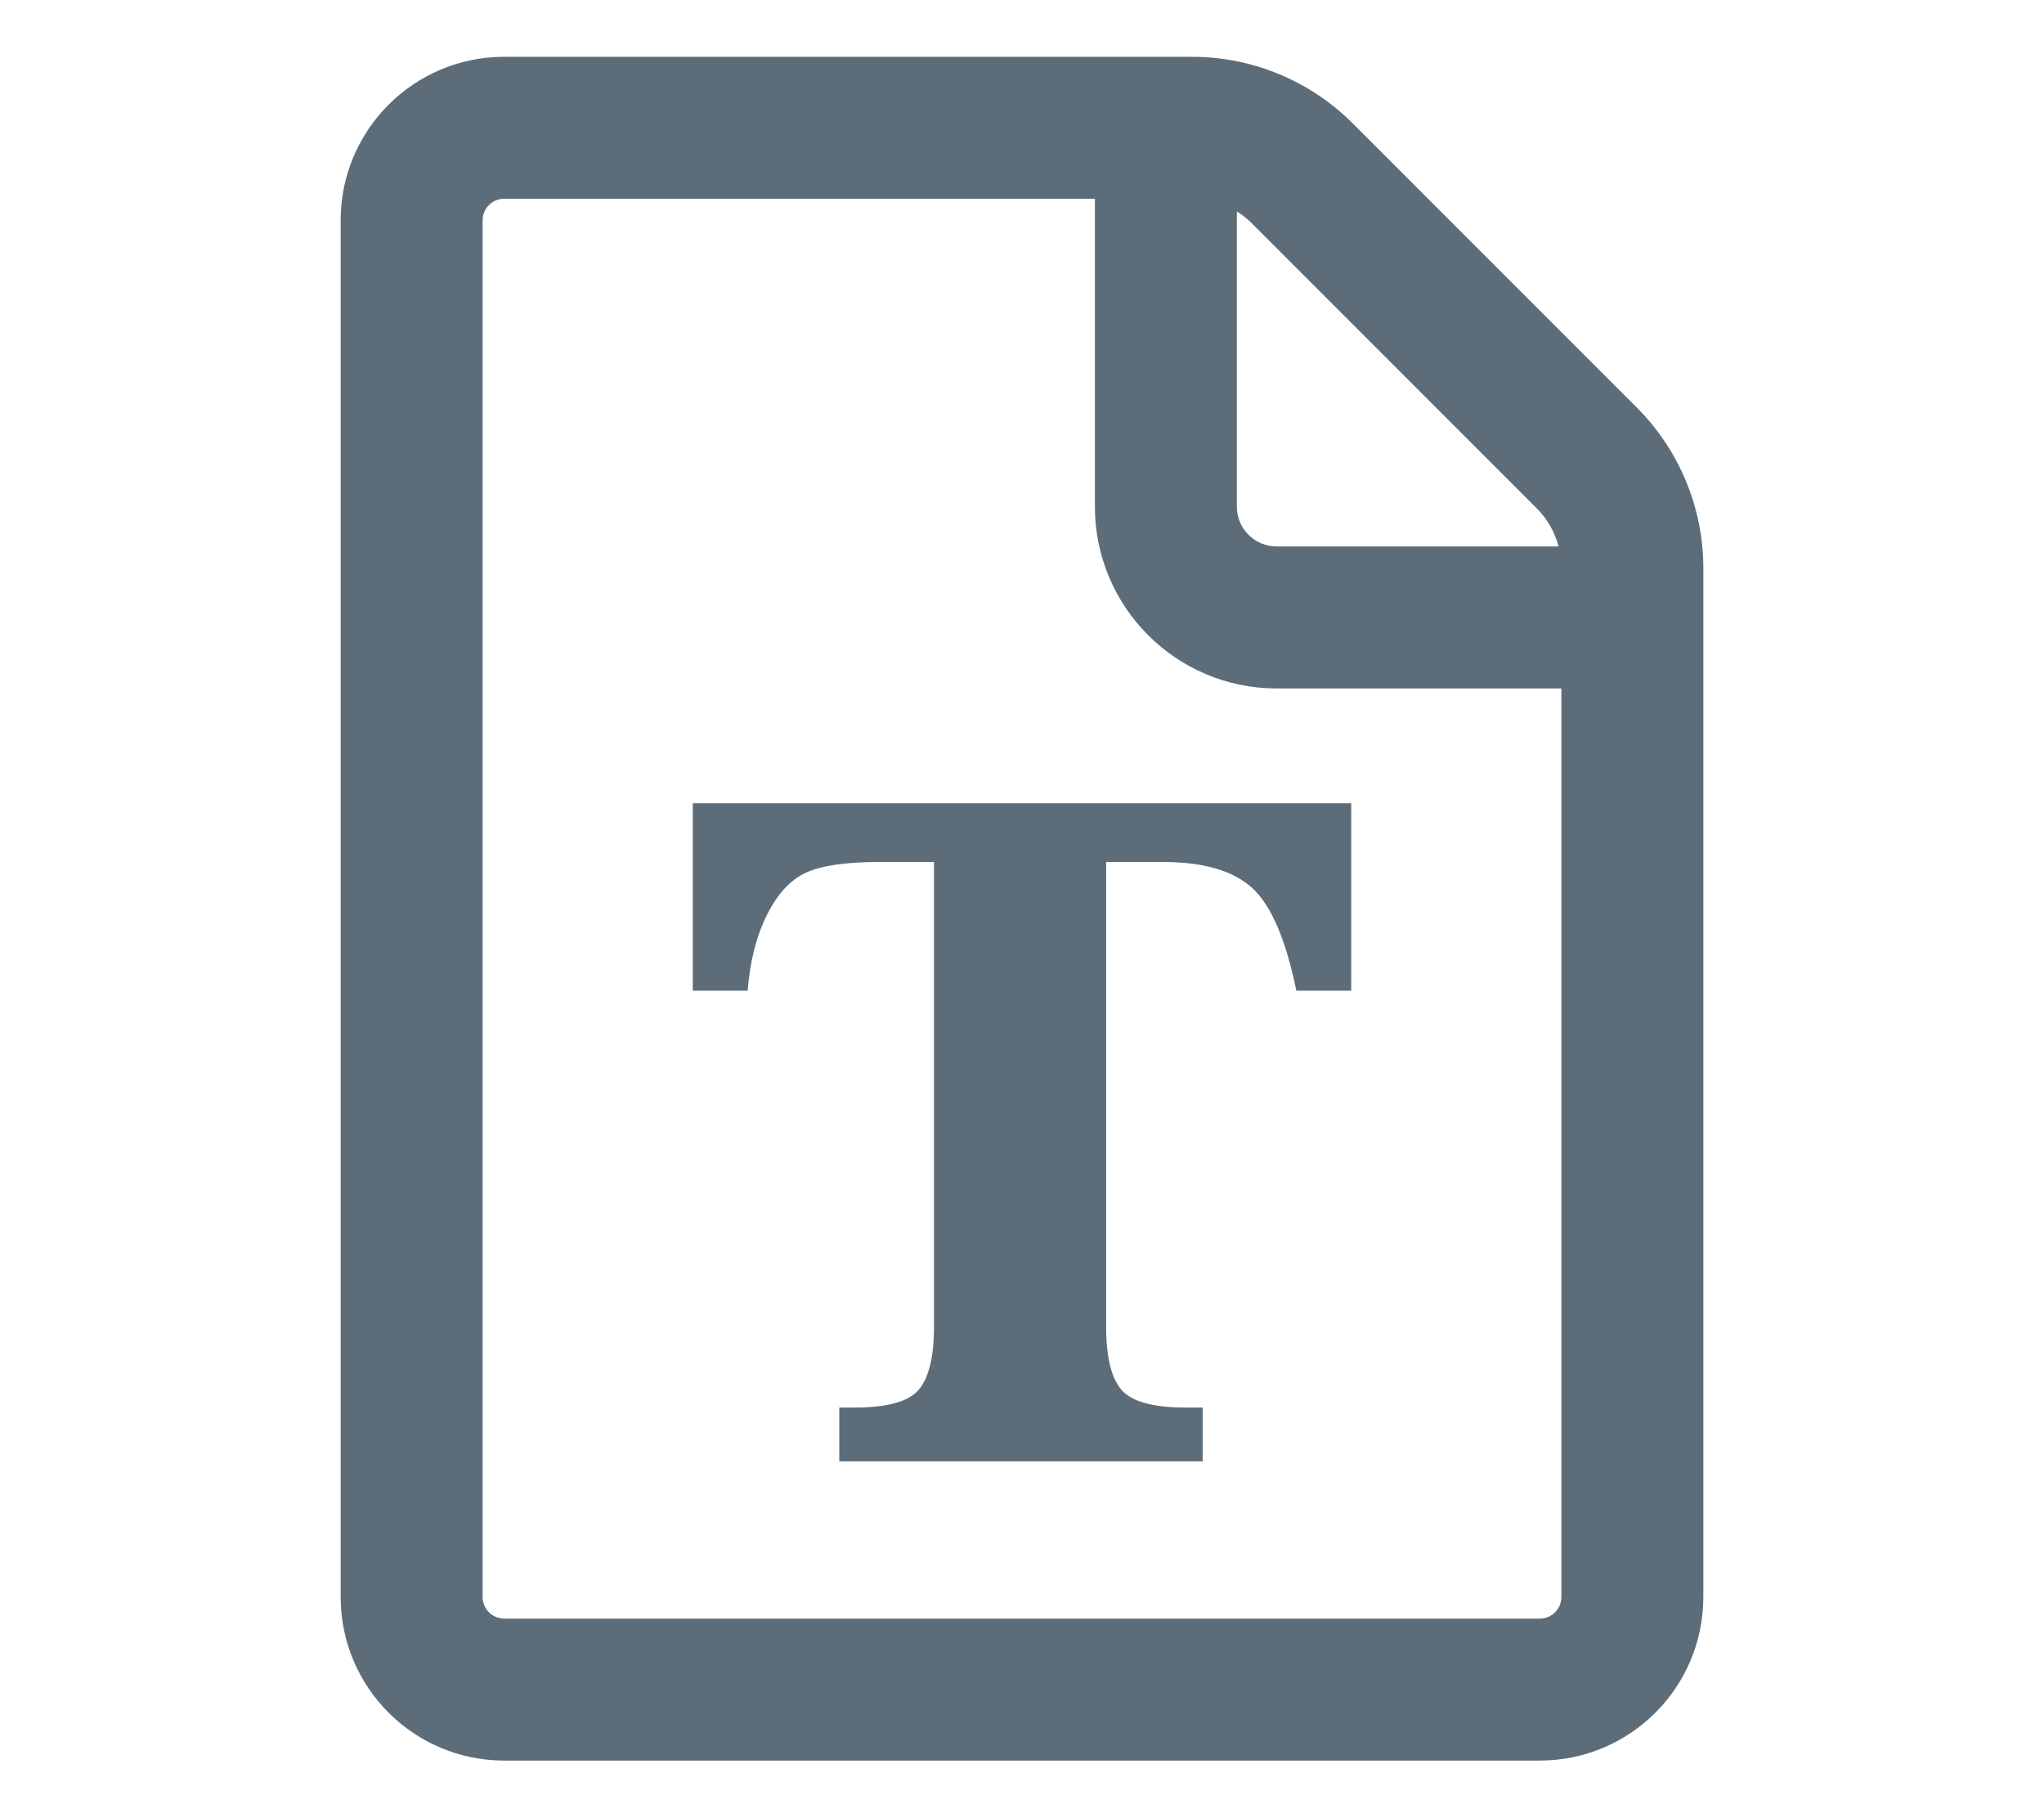
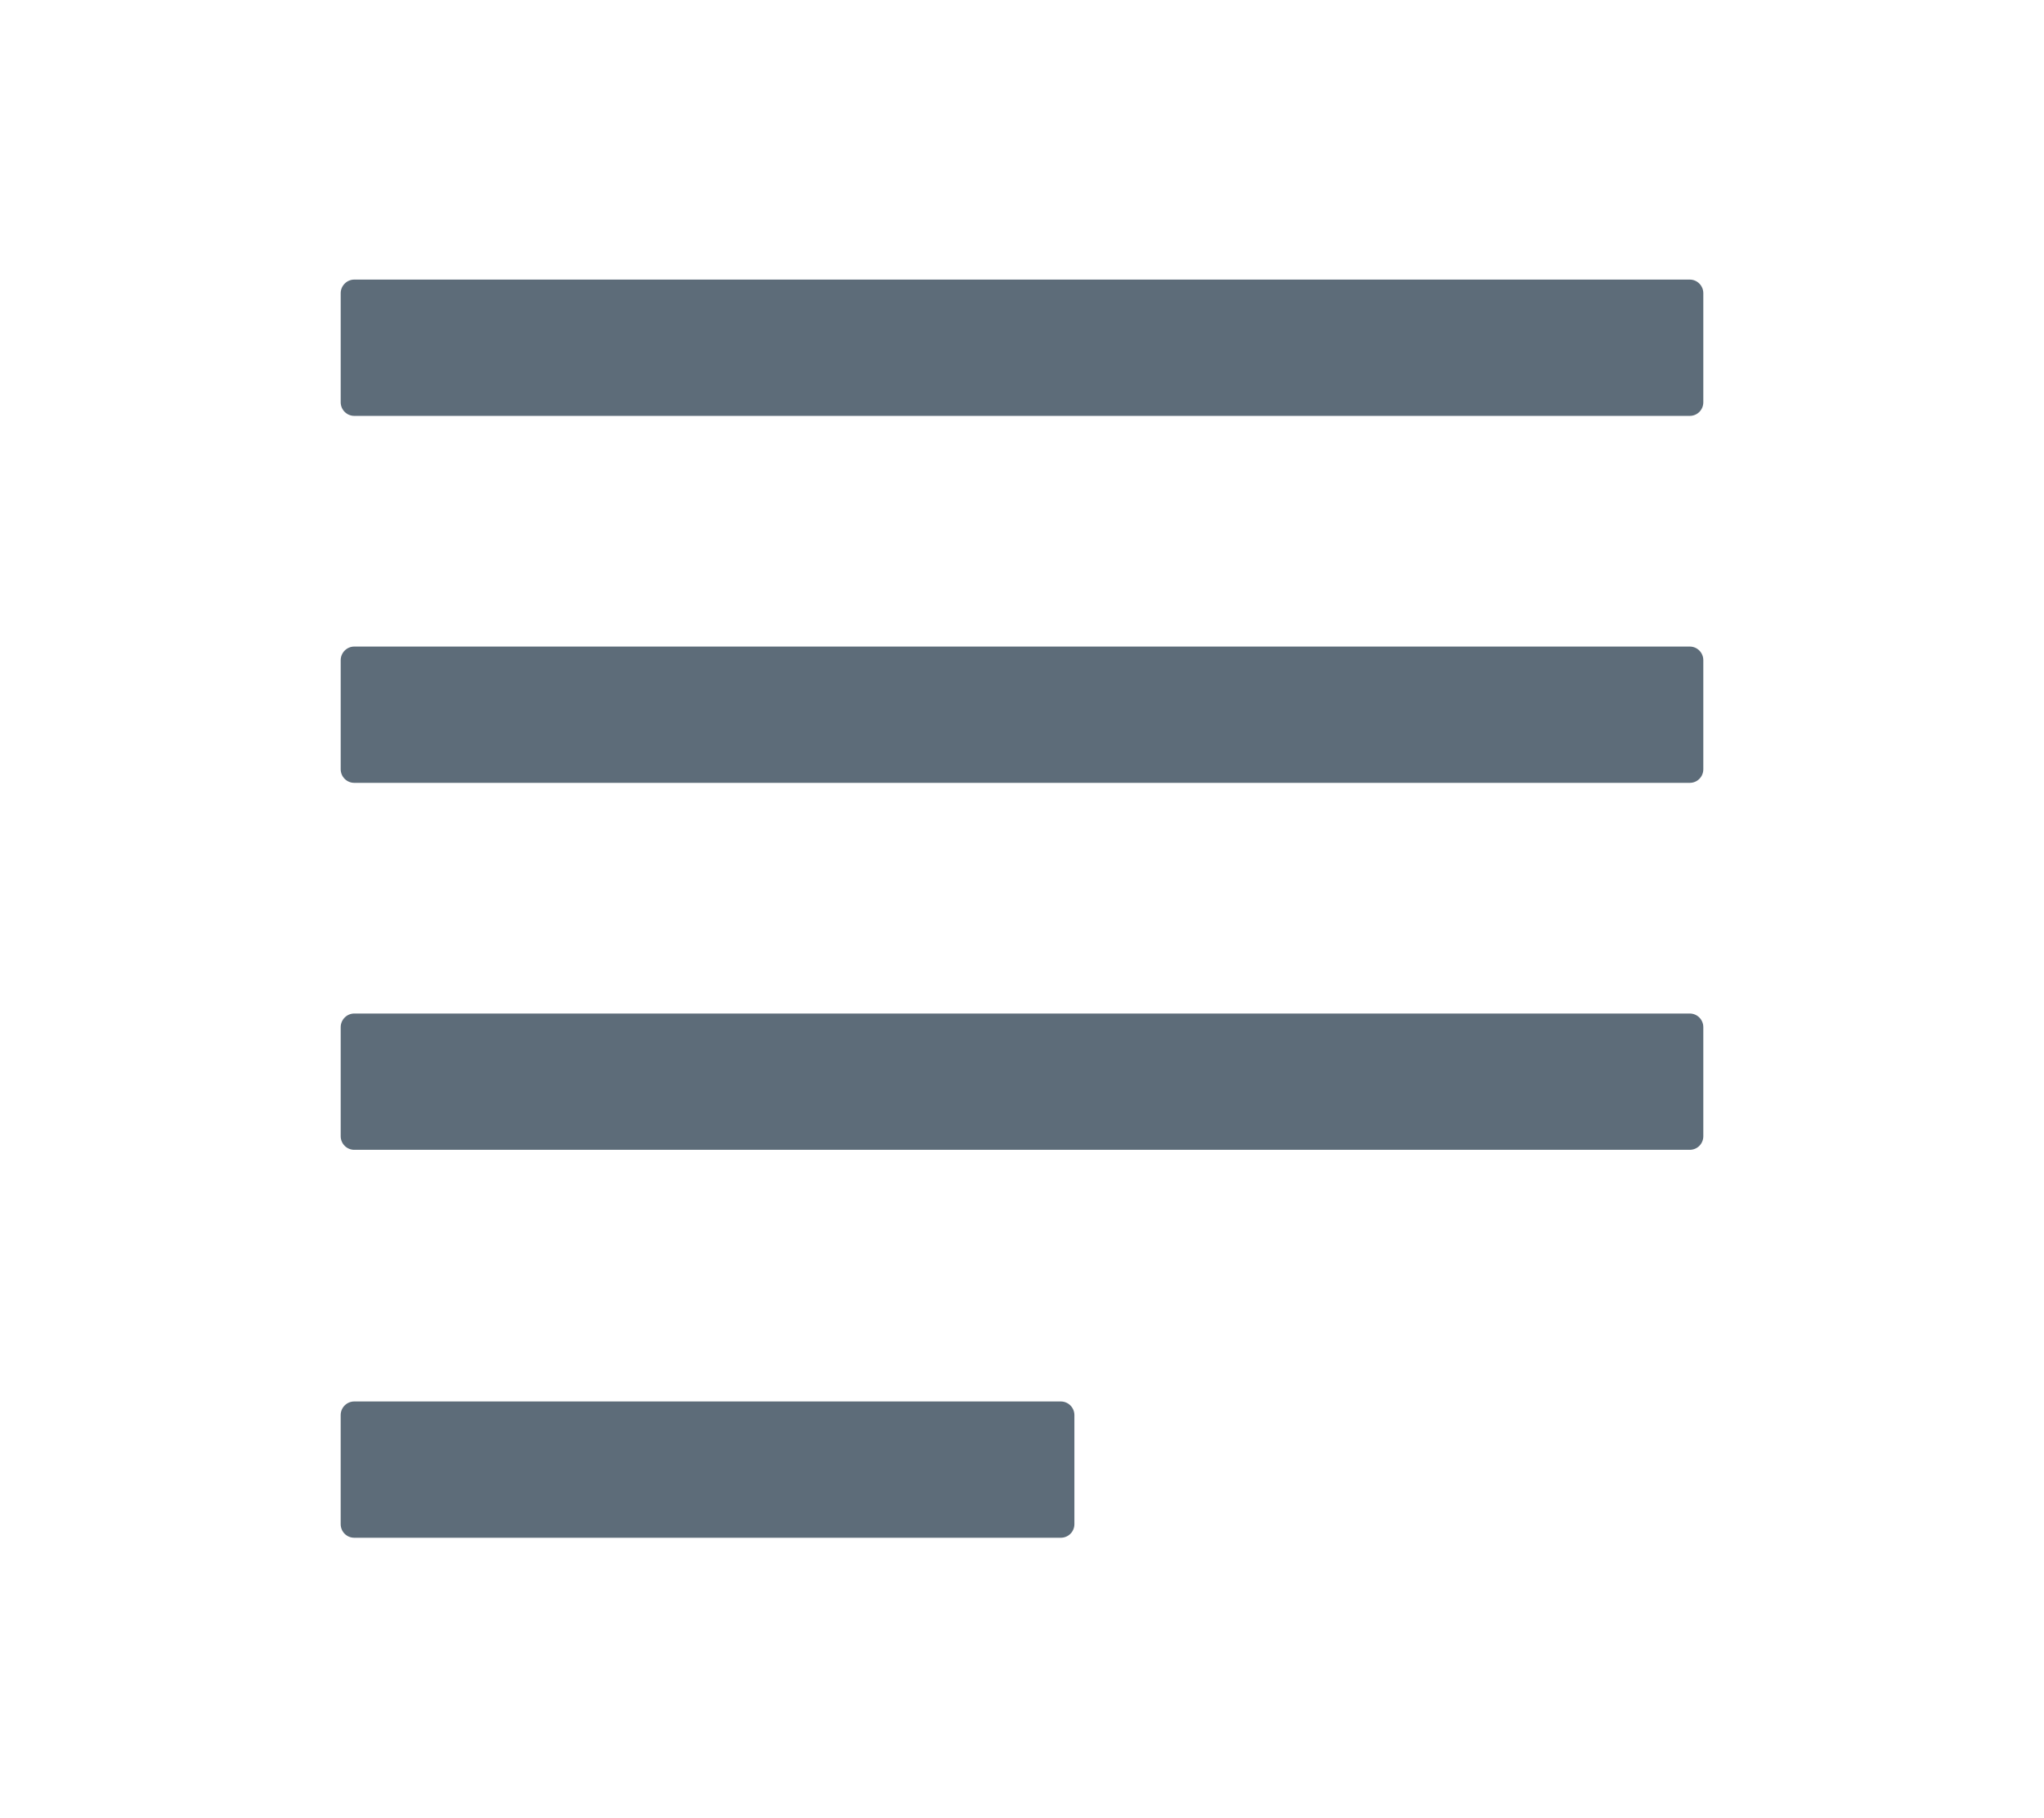
<svg xmlns="http://www.w3.org/2000/svg" width="100%" height="100%" viewBox="0 0 18 16" version="1.1" xml:space="preserve" style="fill-rule:evenodd;clip-rule:evenodd;stroke-linejoin:round;stroke-miterlimit:2;">
-   <path id="text-dark" d="M11.912,1.086C11.537,0.711 11.028,0.5 10.498,0.5C8.668,0.5 4.44,0.5 4.44,0.5C3.645,0.5 3,1.145 3,1.94L3,14.06C3,14.855 3.645,15.5 4.44,15.5L13.56,15.5C14.355,15.5 15,14.855 15,14.06L15,5.002C15,4.472 14.789,3.963 14.414,3.588C13.728,2.902 12.598,1.772 11.912,1.086ZM9.642,1.75L9.642,4.461C9.642,5.344 10.359,6.061 11.242,6.061L13.75,6.061L13.75,14.06C13.75,14.165 13.665,14.25 13.56,14.25C13.56,14.25 4.44,14.25 4.44,14.25C4.335,14.25 4.25,14.165 4.25,14.06C4.25,14.06 4.25,1.94 4.25,1.94C4.25,1.835 4.335,1.75 4.44,1.75L9.642,1.75ZM8.225,7.589L7.737,7.589C7.447,7.589 7.233,7.621 7.097,7.683C6.96,7.746 6.845,7.871 6.753,8.057C6.66,8.244 6.604,8.465 6.584,8.722L6.101,8.722L6.101,7.072L11.899,7.072L11.899,8.722L11.416,8.722C11.325,8.277 11.197,7.977 11.032,7.822C10.866,7.667 10.603,7.589 10.241,7.589L9.741,7.589L9.741,11.682C9.741,11.947 9.786,12.132 9.876,12.236C9.966,12.34 10.154,12.392 10.442,12.392L10.591,12.392L10.591,12.866L7.391,12.866L7.391,12.392L7.528,12.392C7.819,12.392 8.007,12.338 8.094,12.231C8.181,12.125 8.225,11.942 8.225,11.682L8.225,7.589ZM10.892,1.862C10.941,1.892 10.987,1.928 11.028,1.97L13.53,4.472C13.625,4.566 13.692,4.684 13.725,4.811L11.242,4.811C11.049,4.811 10.892,4.654 10.892,4.461L10.892,1.862Z" style="fill:rgb(93,108,121);" />
+   <g id="text-dark" transform="matrix(0.923077,0,0,0.923077,0.692308,1.54196)">
+     <g transform="matrix(0.791019,0,0,1.04745,-1.13382,-0.428064)">
+       <path d="M13.443,11.699L13.443,12.692C13.443,12.761 13.37,12.816 13.279,12.816L4.758,12.816C4.667,12.816 4.594,12.761 4.594,12.692L4.594,11.699C4.594,11.631 4.667,11.575 4.758,11.575L13.279,11.575C13.37,11.575 13.443,11.631 13.443,11.699Z" style="fill:rgb(93,108,121);" />
+     </g>
+     <g transform="matrix(1.46904,0,0,1.04745,-4.24853,-4.12806)">
+       <path d="M13.443,11.699L13.443,12.692C13.443,12.761 13.404,12.816 13.355,12.816L4.682,12.816C4.634,12.816 4.594,12.761 4.594,12.692L4.594,11.699C4.594,11.631 4.634,11.575 4.682,11.575L13.355,11.575C13.404,11.575 13.443,11.631 13.443,11.699Z" style="fill:rgb(93,108,121);" />
+     </g>
+     <g transform="matrix(1.46904,0,0,1.04745,-4.24853,-7.62806)">
+       <path d="M13.443,11.699L13.443,12.692C13.443,12.761 13.404,12.816 13.355,12.816L4.682,12.816C4.634,12.816 4.594,12.761 4.594,12.692L4.594,11.699C4.594,11.631 4.634,11.575 4.682,11.575L13.355,11.575C13.404,11.575 13.443,11.631 13.443,11.699Z" style="fill:rgb(93,108,121);" />
+     </g>
+     <g transform="matrix(1.46904,0,0,1.04745,-4.24853,-11.1281)">
+       <path d="M13.443,11.699L13.443,12.692C13.443,12.761 13.404,12.816 13.355,12.816L4.682,12.816C4.634,12.816 4.594,12.761 4.594,12.692L4.594,11.699C4.594,11.631 4.634,11.575 4.682,11.575L13.355,11.575C13.404,11.575 13.443,11.631 13.443,11.699Z" style="fill:rgb(93,108,121);" />
+     </g>
+   </g>
</svg>
